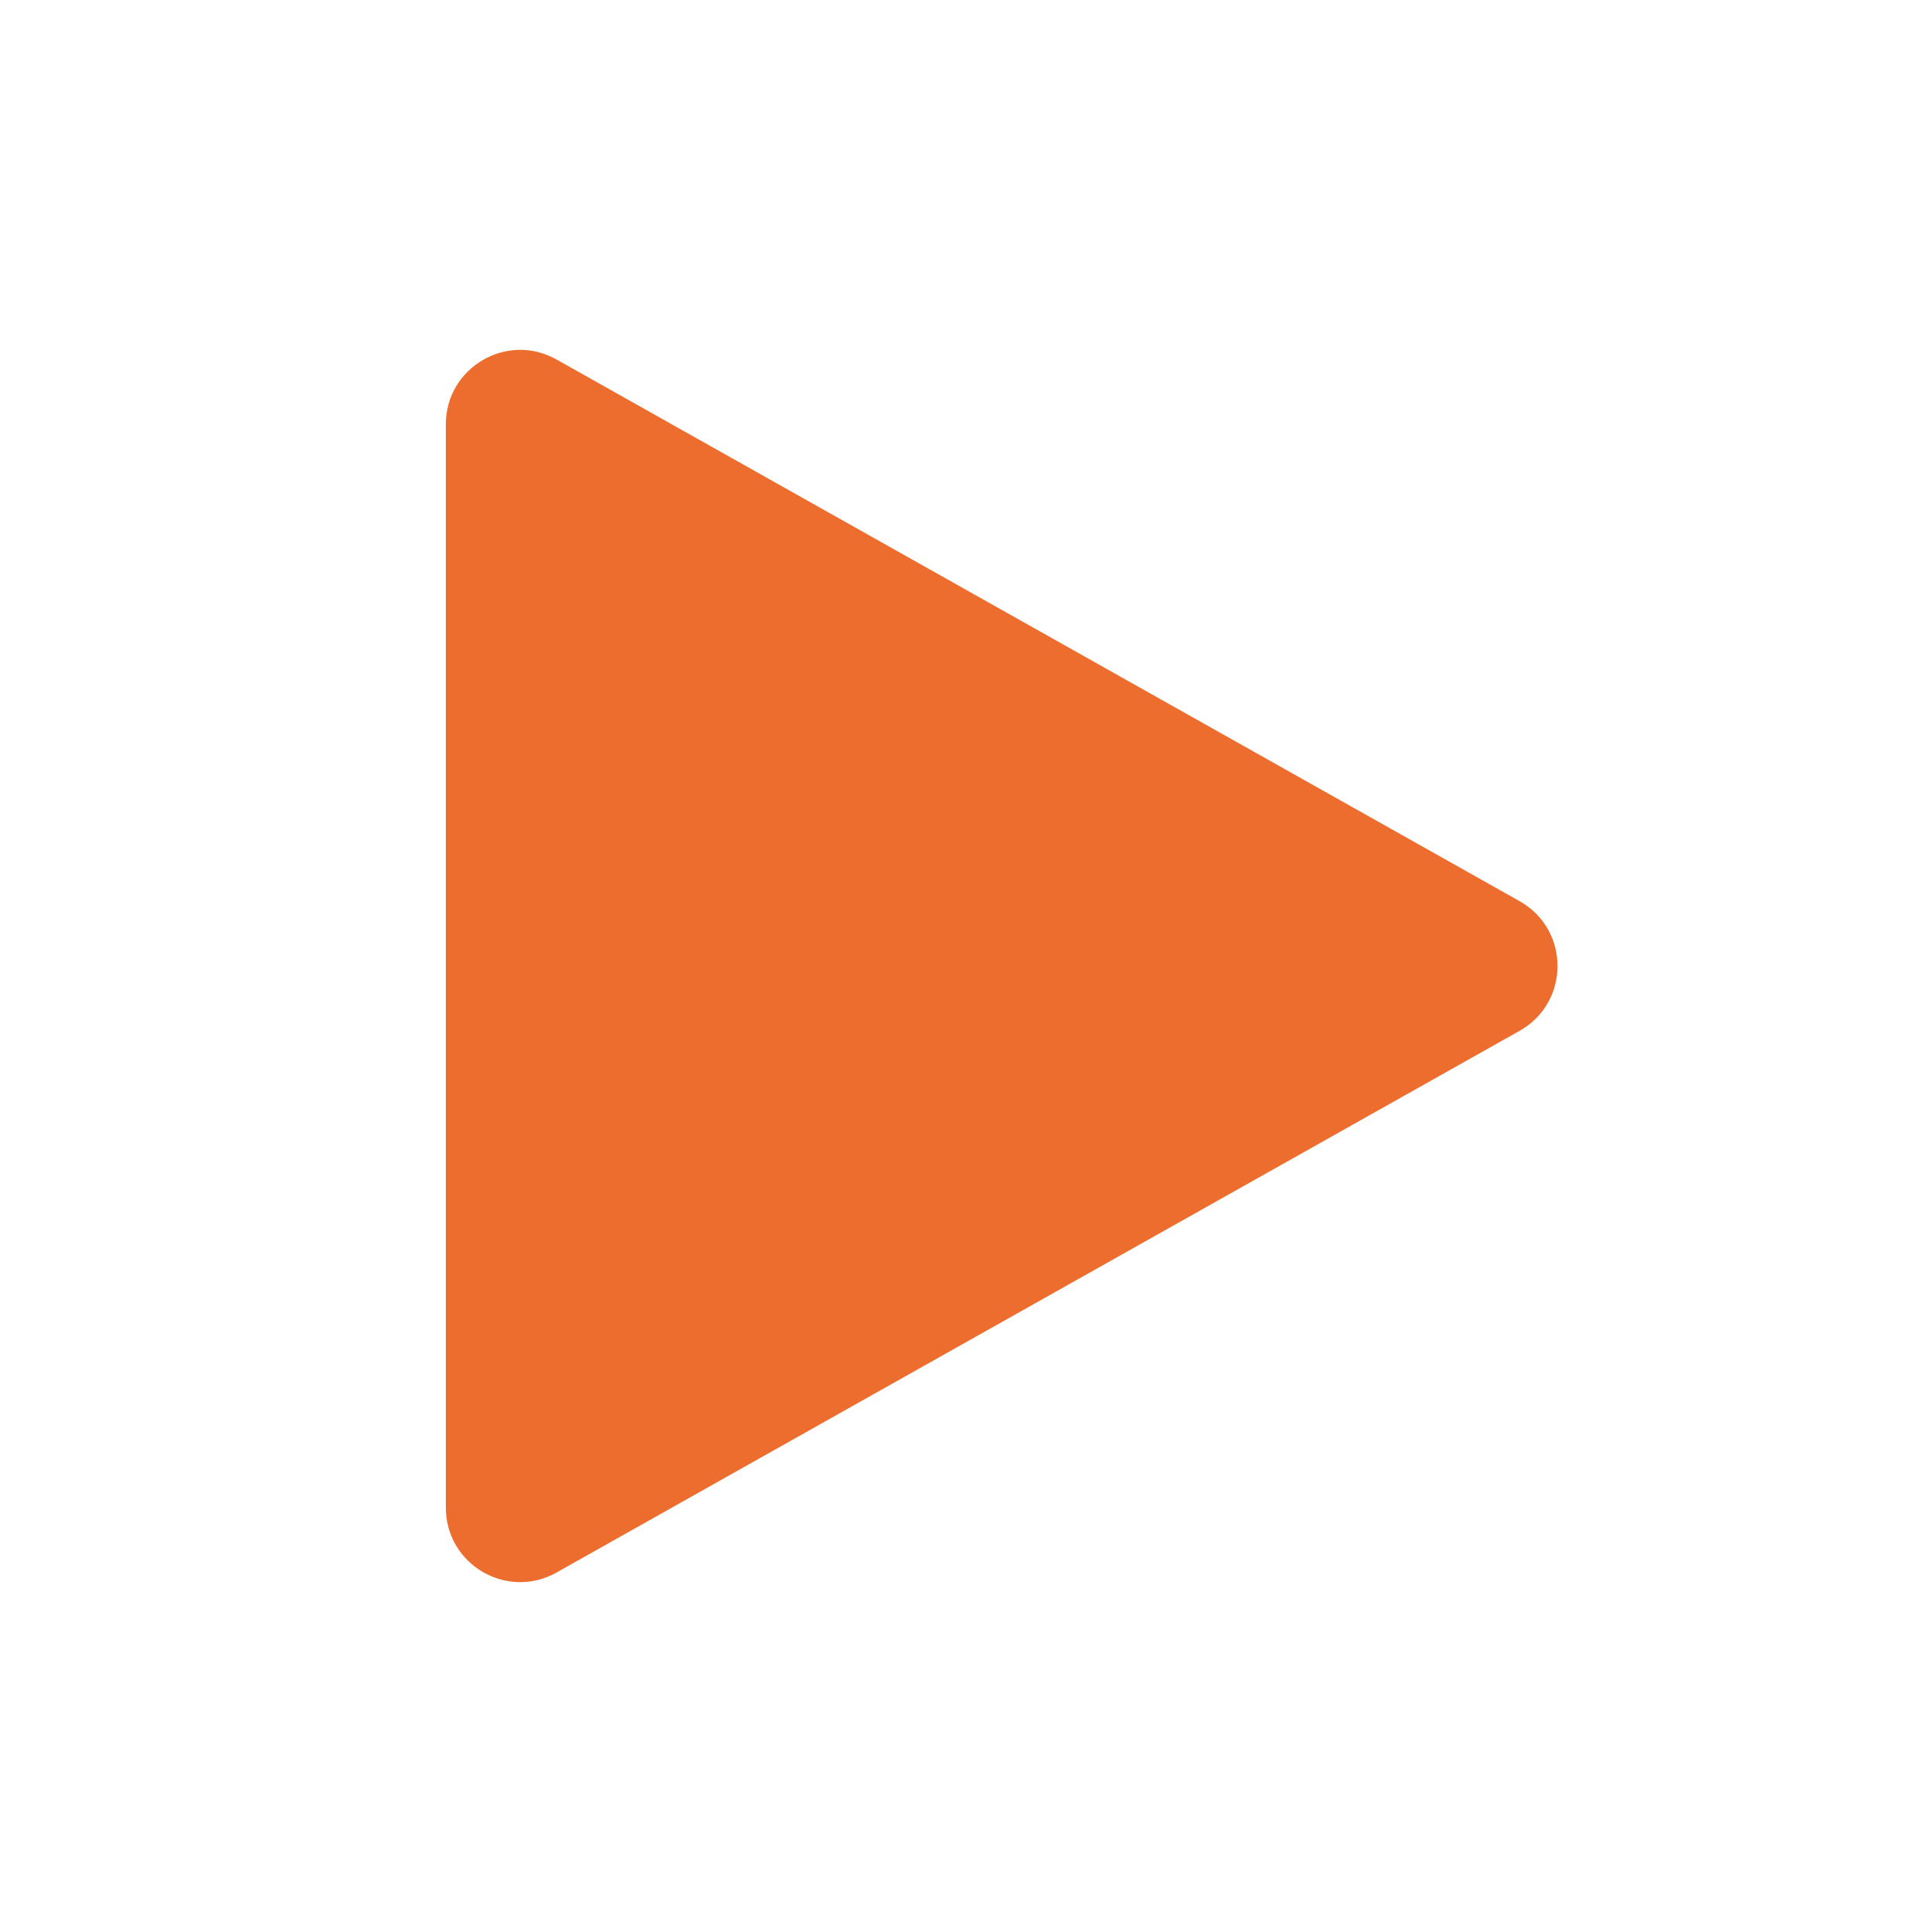
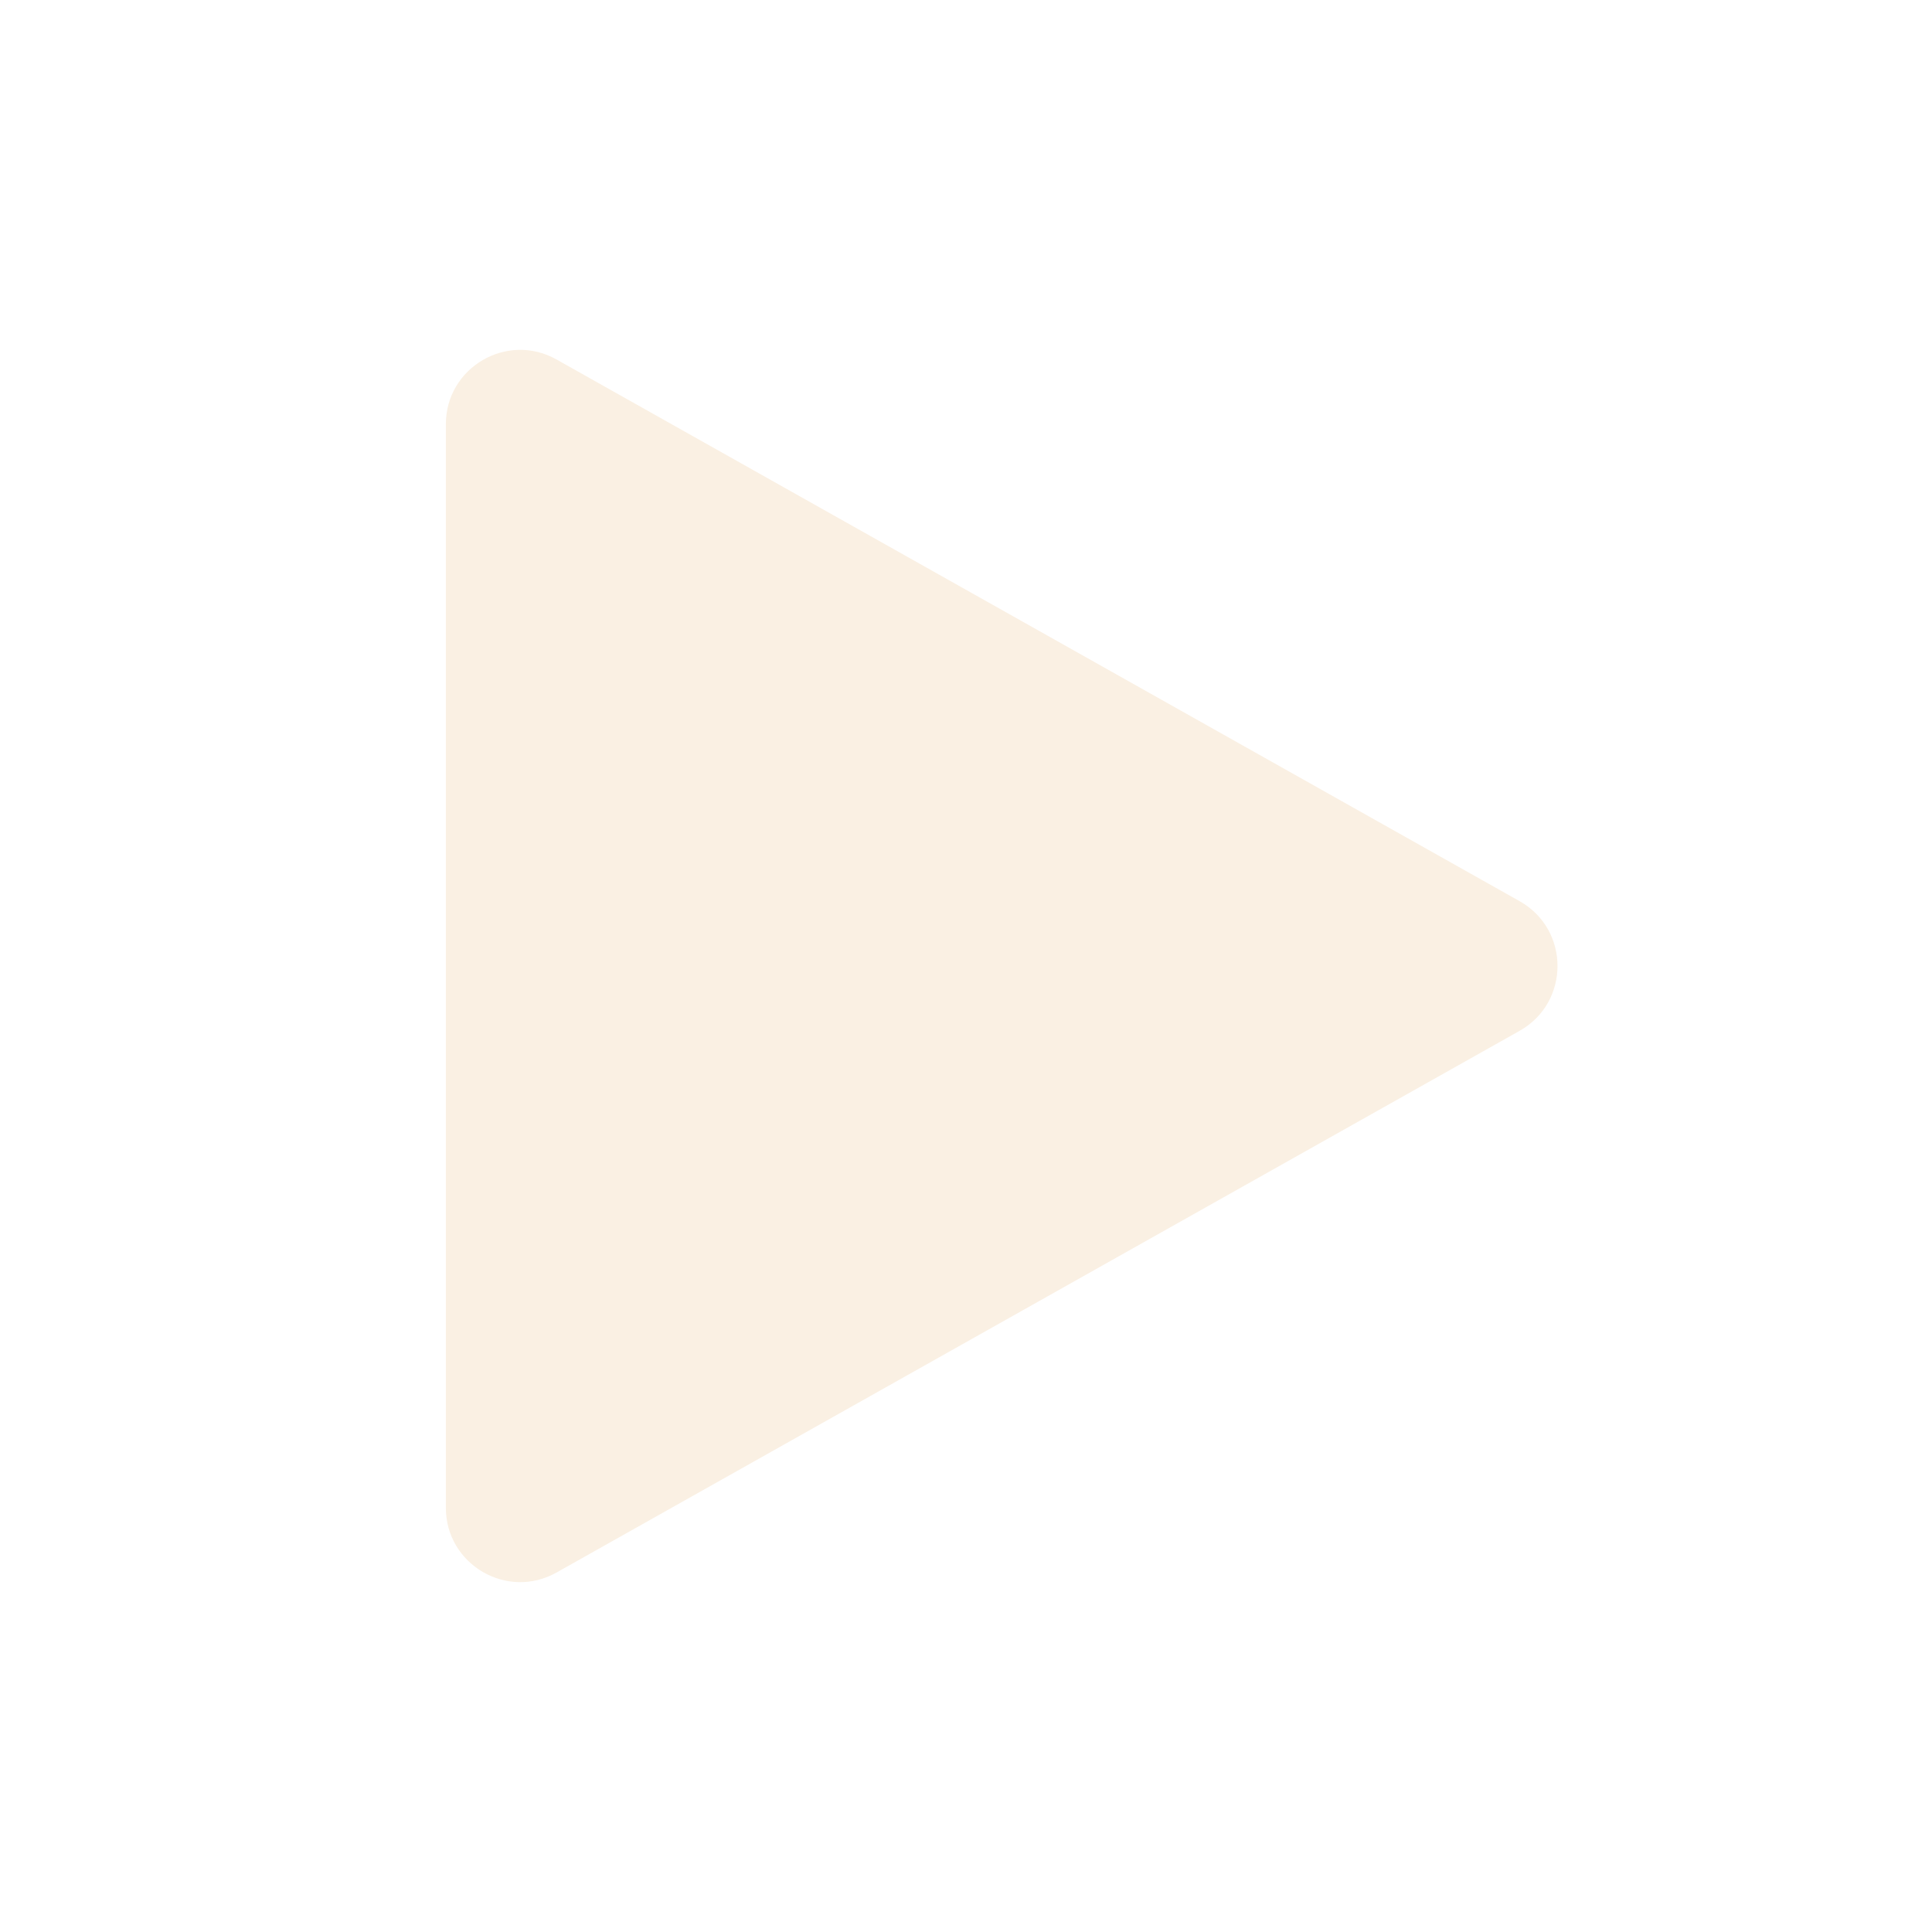
<svg xmlns="http://www.w3.org/2000/svg" width="26" height="26" viewBox="0 0 26 26" fill="none">
-   <path d="M20.451 12.128C21.13 12.511 21.13 13.489 20.451 13.872L7.49 21.162C6.824 21.537 6 21.055 6 20.29L6 5.71C6 4.945 6.824 4.463 7.49 4.838L20.451 12.128Z" fill="#ED6D2F" />
+   <path d="M20.451 12.128C21.13 12.511 21.13 13.489 20.451 13.872L7.49 21.162C6.824 21.537 6 21.055 6 20.29L6 5.71C6 4.945 6.824 4.463 7.49 4.838L20.451 12.128Z" fill="#faf0e3" />
</svg>
